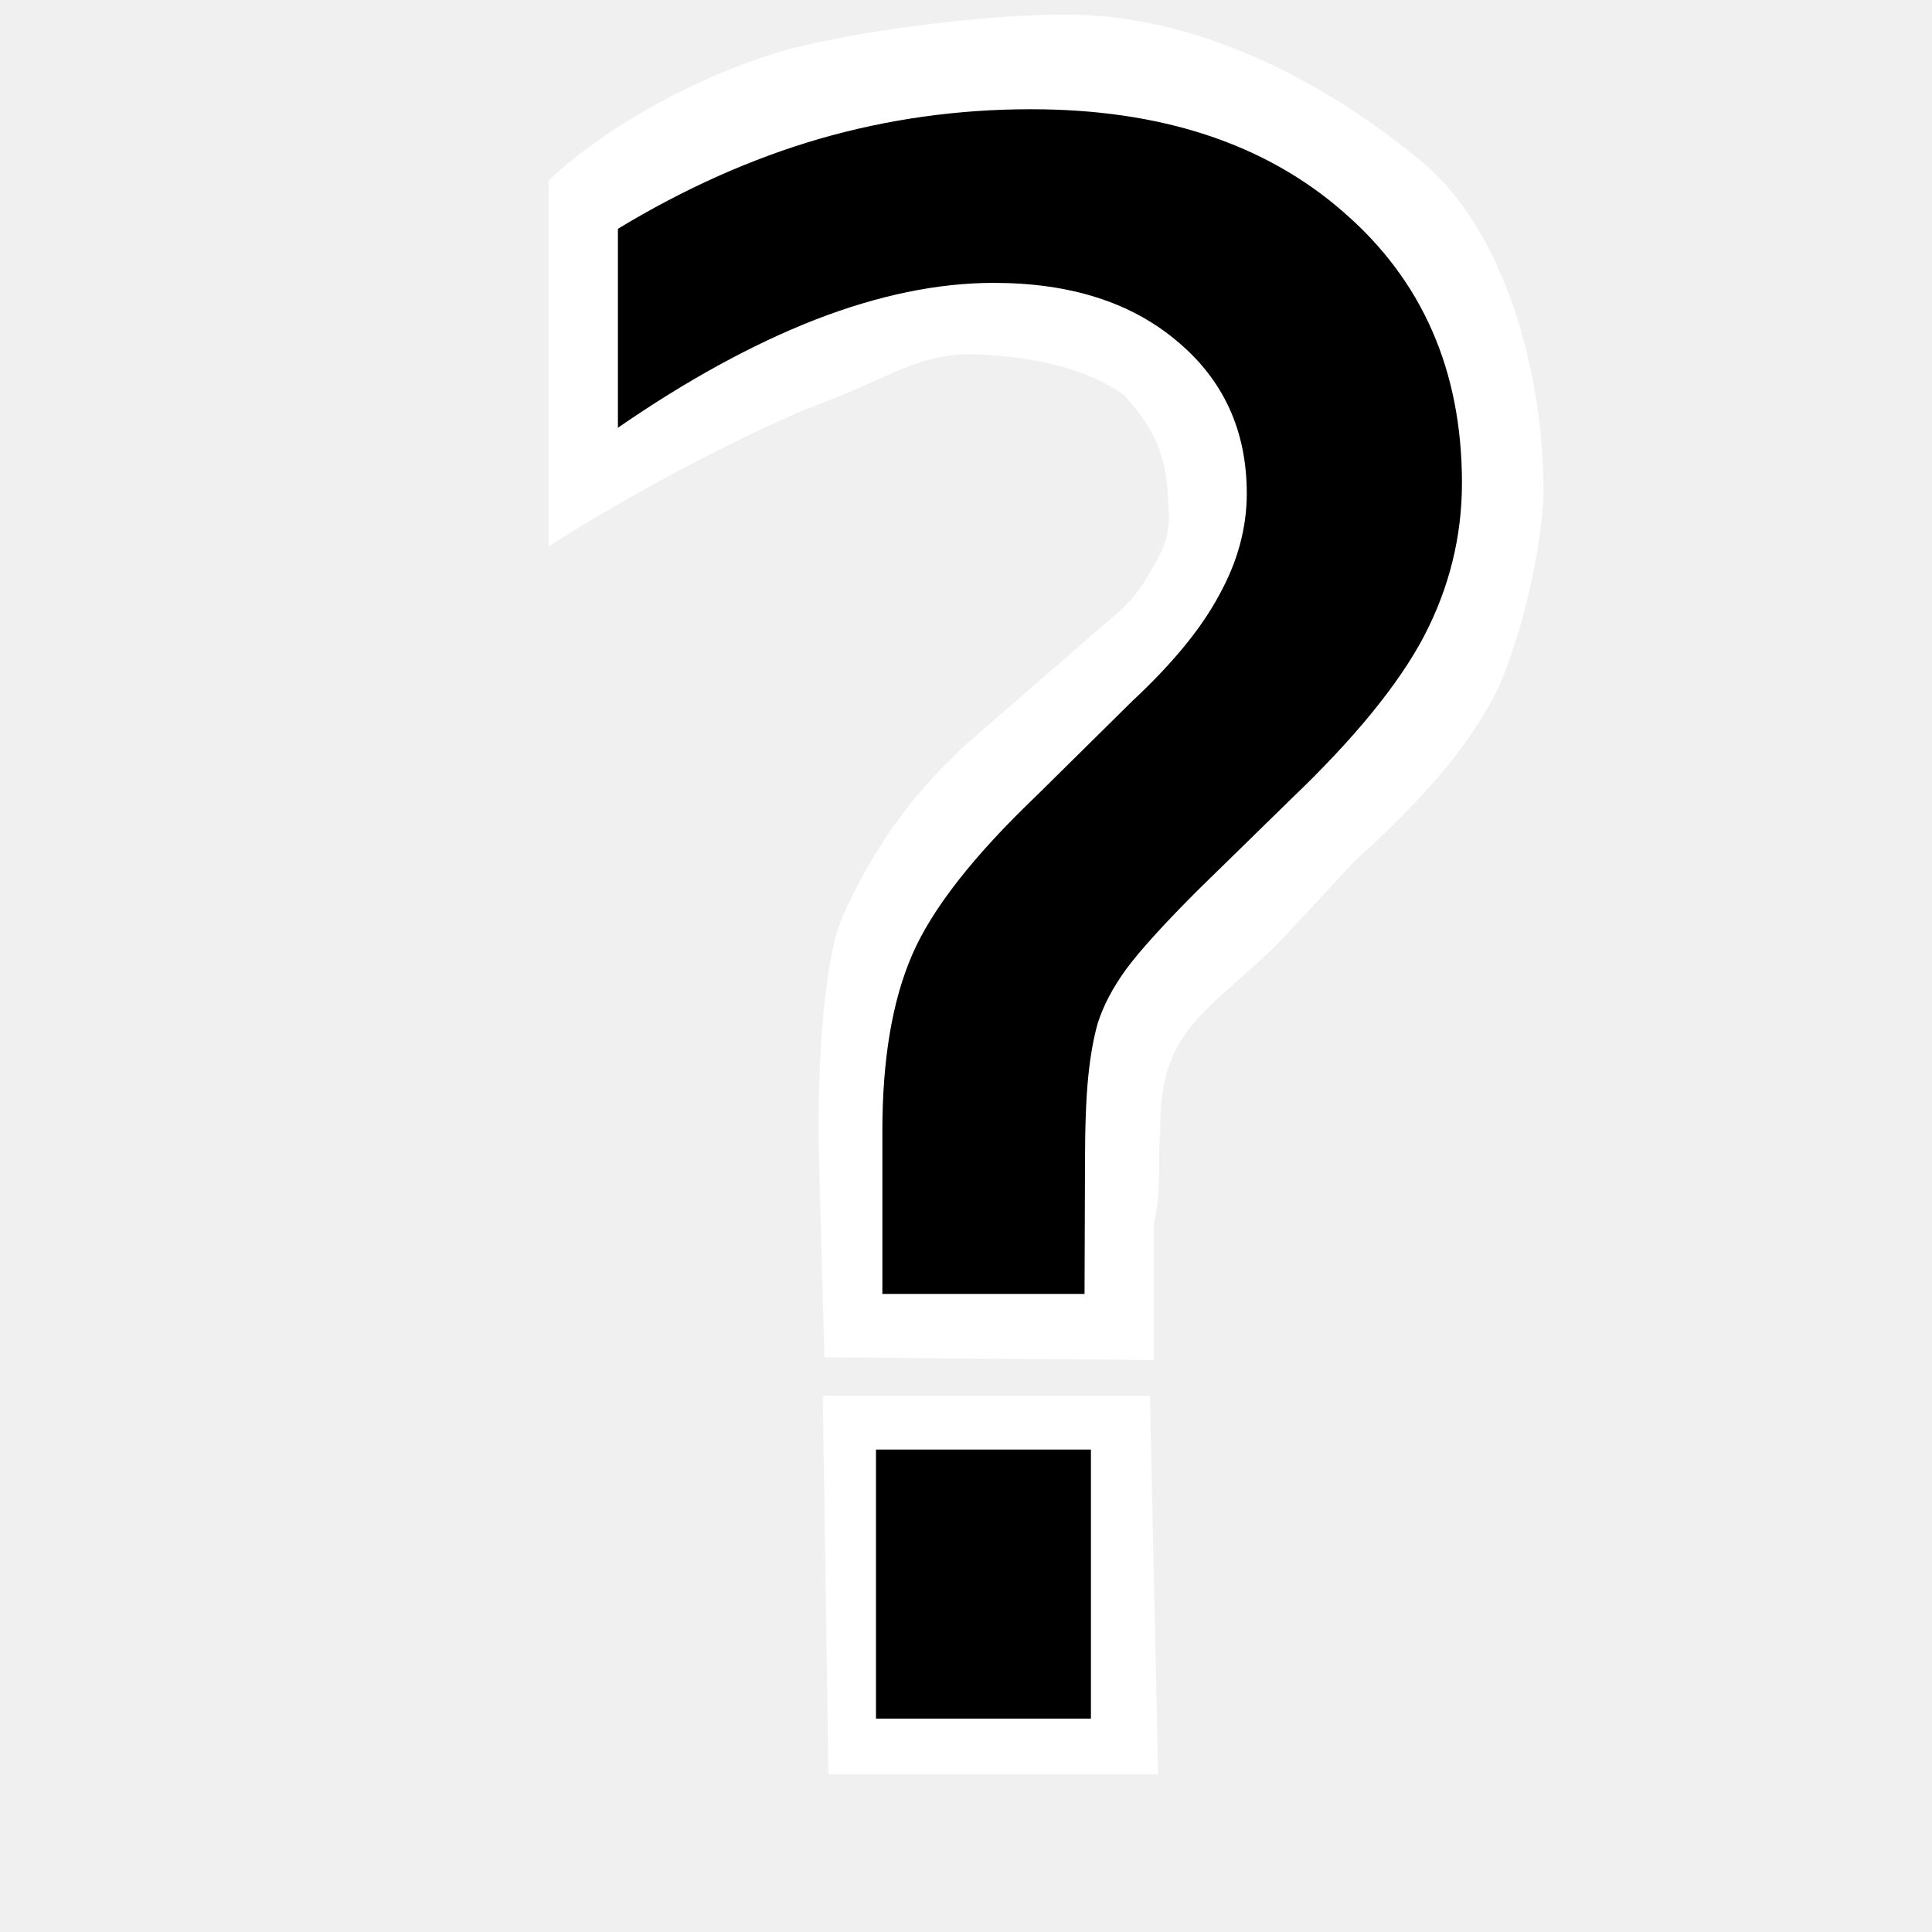
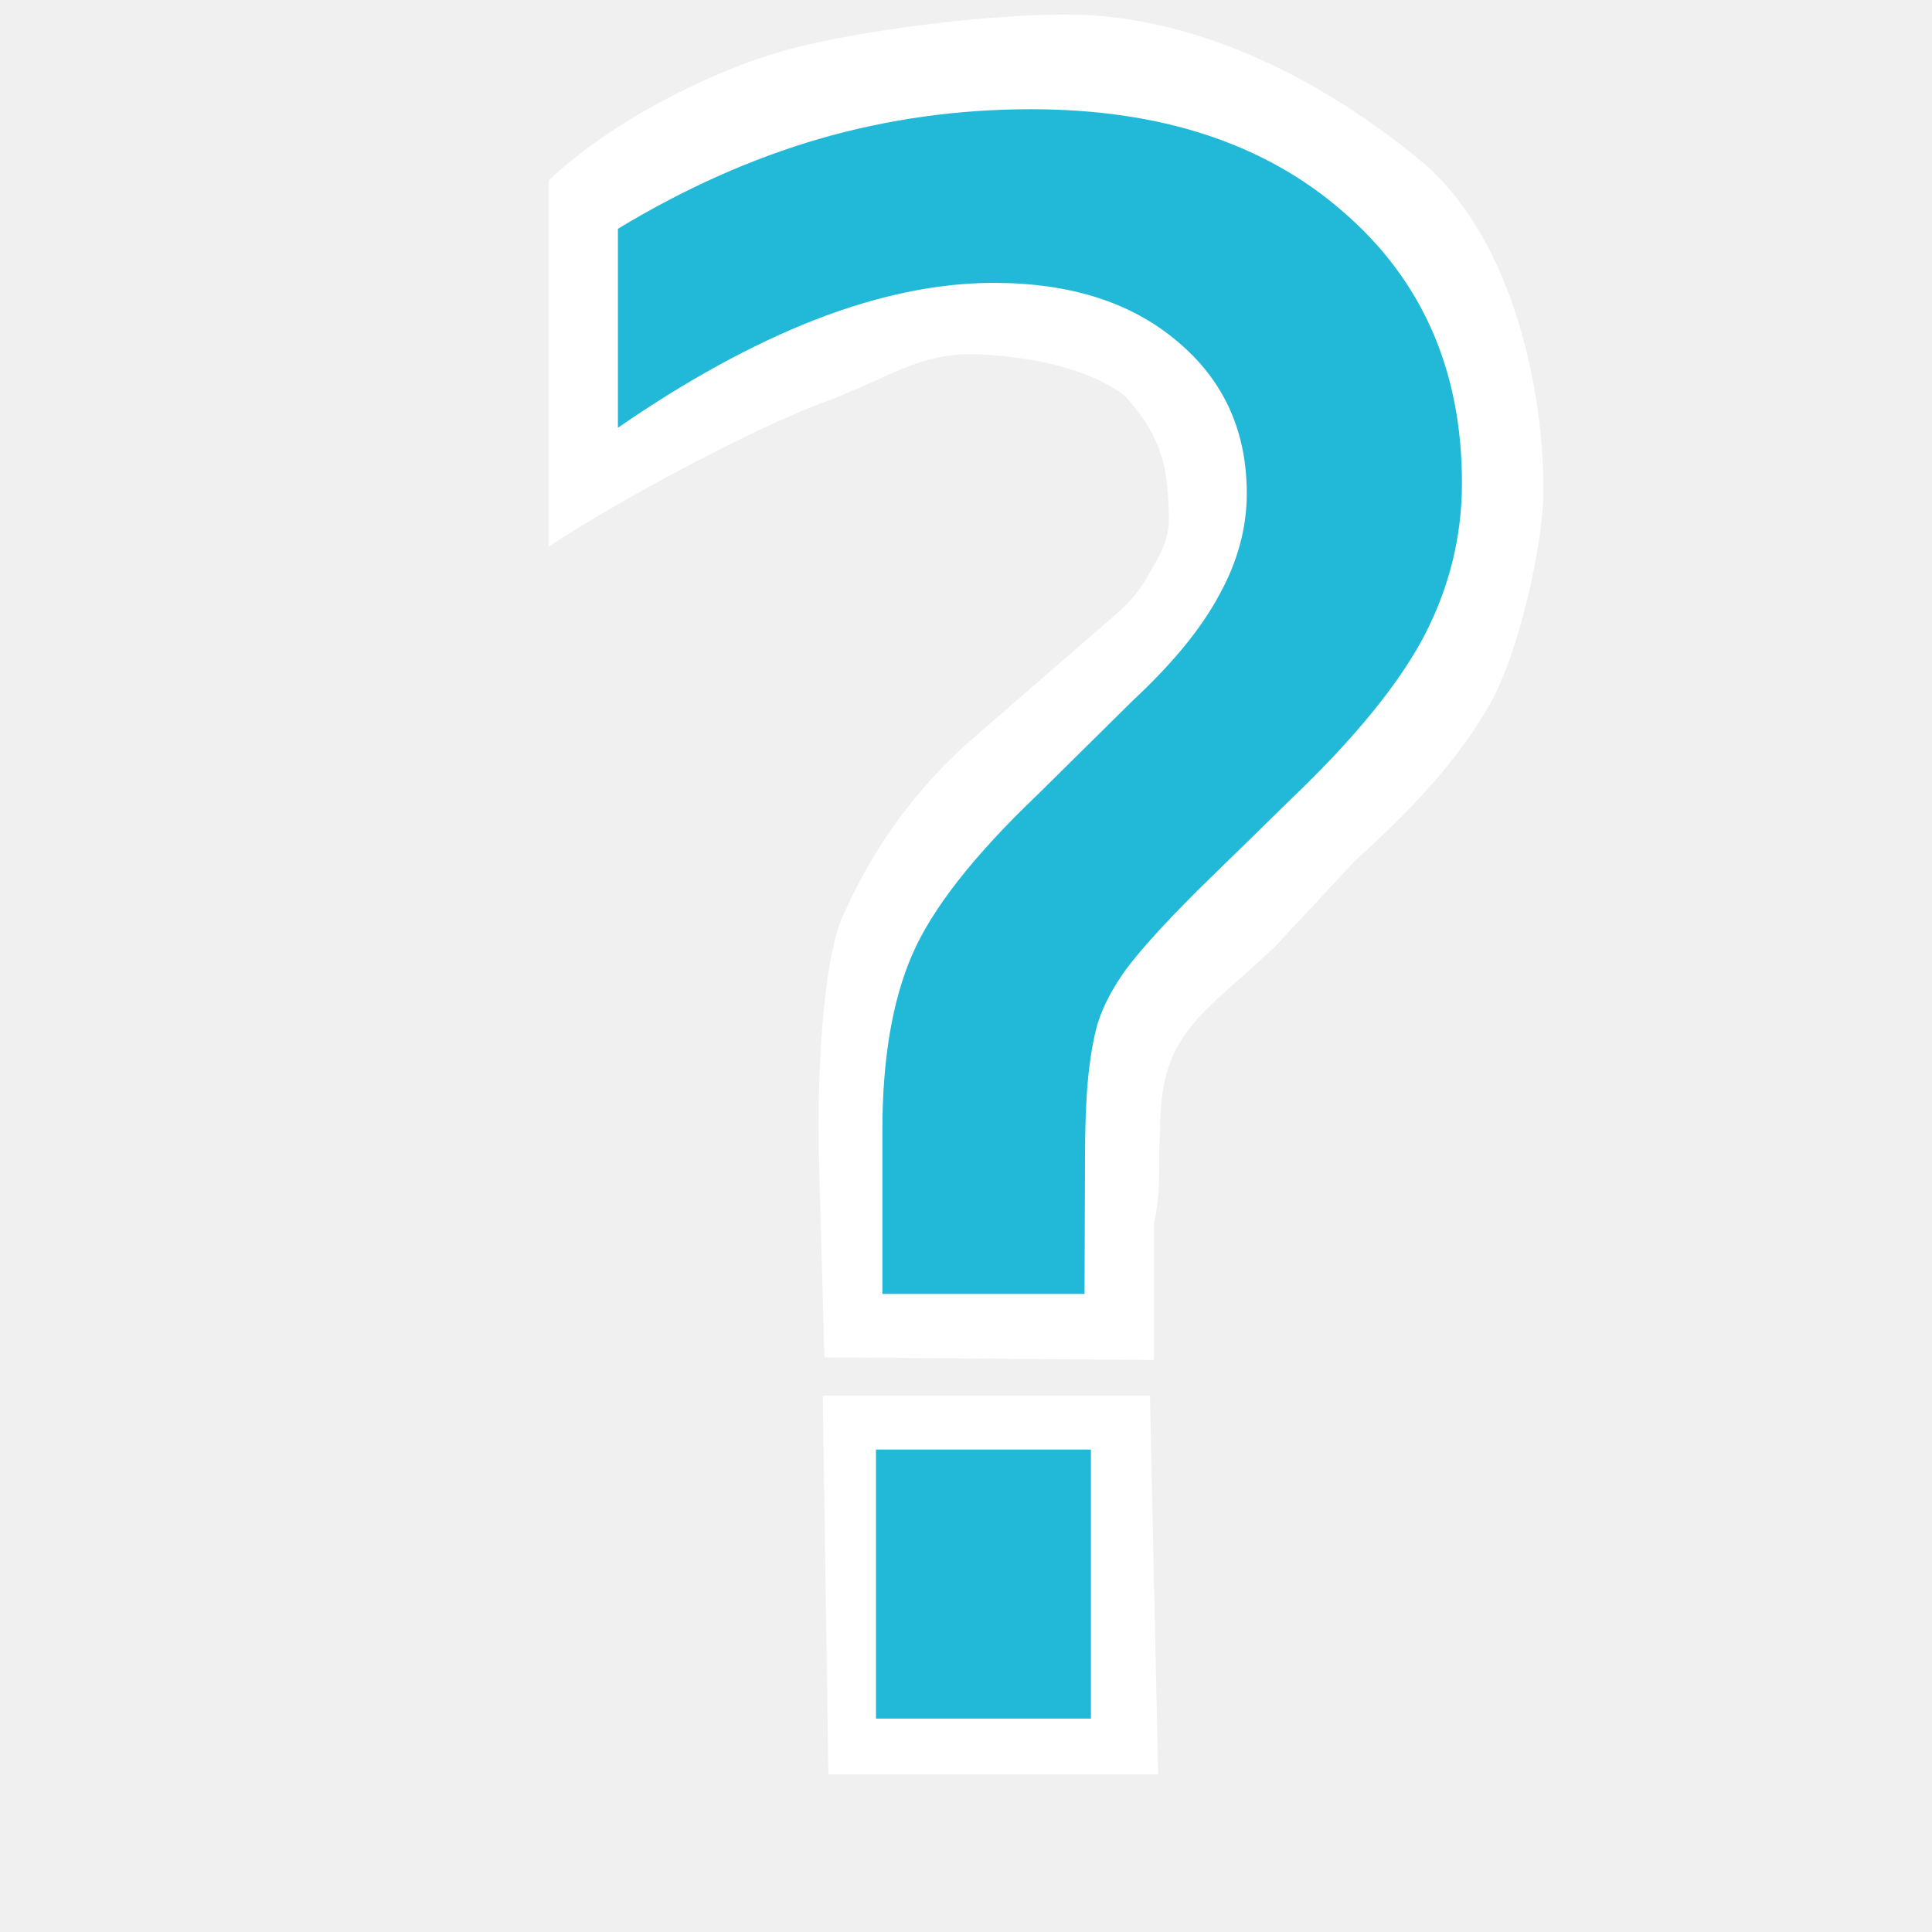
<svg xmlns="http://www.w3.org/2000/svg" width="32" height="32" viewBox="0 0 8.467 8.467" version="1.1" id="svg8">
  <defs id="defs2">
    <clipPath clipPathUnits="userSpaceOnUse" id="clipPath8857">
      <rect style="opacity:1;fill:#637792;fill-opacity:1;fill-rule:nonzero;stroke:none;stroke-width:0.6;stroke-linecap:round;stroke-linejoin:round;stroke-miterlimit:4;stroke-dasharray:none;stroke-opacity:1" id="rect8859" width="45.121" height="26.553" x="27.12" y="255.564" />
    </clipPath>
  </defs>
  <g id="layer1" transform="translate(0,-288.5333)">
    <g aria-label="?" transform="scale(1.027024,0.9736868)" style="font-style:normal;font-weight:normal;font-size:10.021px;line-height:1.25;font-family:sans-serif;letter-spacing:0px;word-spacing:0px;fill:#ffffff;fill-opacity:1;stroke:none;stroke-width:0.251" id="text1442-5">
      <path d="m 3.511,302.613 1.396,-4e-5 0.035,1.704 -1.407,3e-5 z m 1.413,-0.161 -1.406,-0.012 -0.023,-0.887 c -0.009,-0.329 0.011,-0.891 0.103,-1.103 0.091,-0.212 0.238,-0.495 0.531,-0.775 l 0.475,-0.435 c 0.186,-0.173 0.228,-0.19 0.309,-0.344 0.085,-0.153 0.079,-0.189 0.07,-0.348 -0.012,-0.205 -0.085,-0.319 -0.185,-0.438 -0.155,-0.119 -0.379,-0.172 -0.617,-0.184 -0.257,-0.013 -0.384,0.106 -0.677,0.22 -0.29,0.114 -0.847,0.426 -1.163,0.645 l -3e-7,-1.648 c 0.272,-0.271 0.697,-0.494 1.01,-0.586 0.316,-0.091 0.861,-0.161 1.197,-0.161 0.6,0 1.15,0.34 1.513,0.657 0.365,0.316 0.525,0.964 0.525,1.483 0,0.248 -0.105,0.727 -0.222,0.952 -0.117,0.222 -0.288,0.437 -0.582,0.717 l -0.339,0.384 c -0.153,0.153 -0.286,0.262 -0.351,0.35 -0.129,0.158 -0.141,0.325 -0.142,0.499 -0.01,0.098 0.009,0.236 -0.026,0.401 z" style="fill:#ffffff;fill-opacity:1;stroke-width:0.251" id="path1468" />
    </g>
-     <g aria-label="?" style="font-style:normal;font-weight:normal;font-size:9.503px;line-height:1.25;font-family:sans-serif;letter-spacing:0px;word-spacing:0px;fill:#000000;fill-opacity:1;stroke:none;stroke-width:0.238" id="text1442">
-       <path d="m 3.839,294.886 h 0.942 v 1.179 H 3.839 Z m 0.914,-0.682 H 3.867 v -0.715 q 0,-0.469 0.13,-0.77 0.13,-0.302 0.548,-0.701 l 0.418,-0.413 q 0.264,-0.246 0.38,-0.464 0.121,-0.218 0.121,-0.445 0,-0.413 -0.306,-0.668 -0.302,-0.255 -0.803,-0.255 -0.367,0 -0.784,0.162 -0.413,0.162 -0.863,0.473 v -0.872 q 0.436,-0.264 0.882,-0.394 0.45,-0.13 0.928,-0.13 0.854,0 1.369,0.45 0.52,0.45 0.52,1.188 0,0.353 -0.167,0.673 -0.167,0.316 -0.585,0.715 l -0.408,0.399 q -0.218,0.218 -0.311,0.343 -0.088,0.121 -0.125,0.237 -0.028,0.098 -0.042,0.237 -0.014,0.139 -0.014,0.38 z" style="stroke-width:0.238" id="path1498" />
+     <g aria-label="?" style="font-style:normal;font-weight:normal;font-size:9.503px;line-height:1.25;font-family:sans-serif;letter-spacing:0px;word-spacing:0px;fill:#22b9d8;fill-opacity:1;stroke:none;stroke-width:0.238" id="text1442">
+       <path d="m 3.839,294.886 h 0.942 v 1.179 H 3.839 Z m 0.914,-0.682 H 3.867 v -0.715 q 0,-0.469 0.13,-0.77 0.13,-0.302 0.548,-0.701 l 0.418,-0.413 q 0.264,-0.246 0.38,-0.464 0.121,-0.218 0.121,-0.445 0,-0.413 -0.306,-0.668 -0.302,-0.255 -0.803,-0.255 -0.367,0 -0.784,0.162 -0.413,0.162 -0.863,0.473 v -0.872 q 0.436,-0.264 0.882,-0.394 0.45,-0.13 0.928,-0.13 0.854,0 1.369,0.45 0.52,0.45 0.52,1.188 0,0.353 -0.167,0.673 -0.167,0.316 -0.585,0.715 l -0.408,0.399 q -0.218,0.218 -0.311,0.343 -0.088,0.121 -0.125,0.237 -0.028,0.098 -0.042,0.237 -0.014,0.139 -0.014,0.38 z" style="stroke-width:0.238;fill:#22b9d8" id="path1498" />
    </g>
  </g>
</svg>
